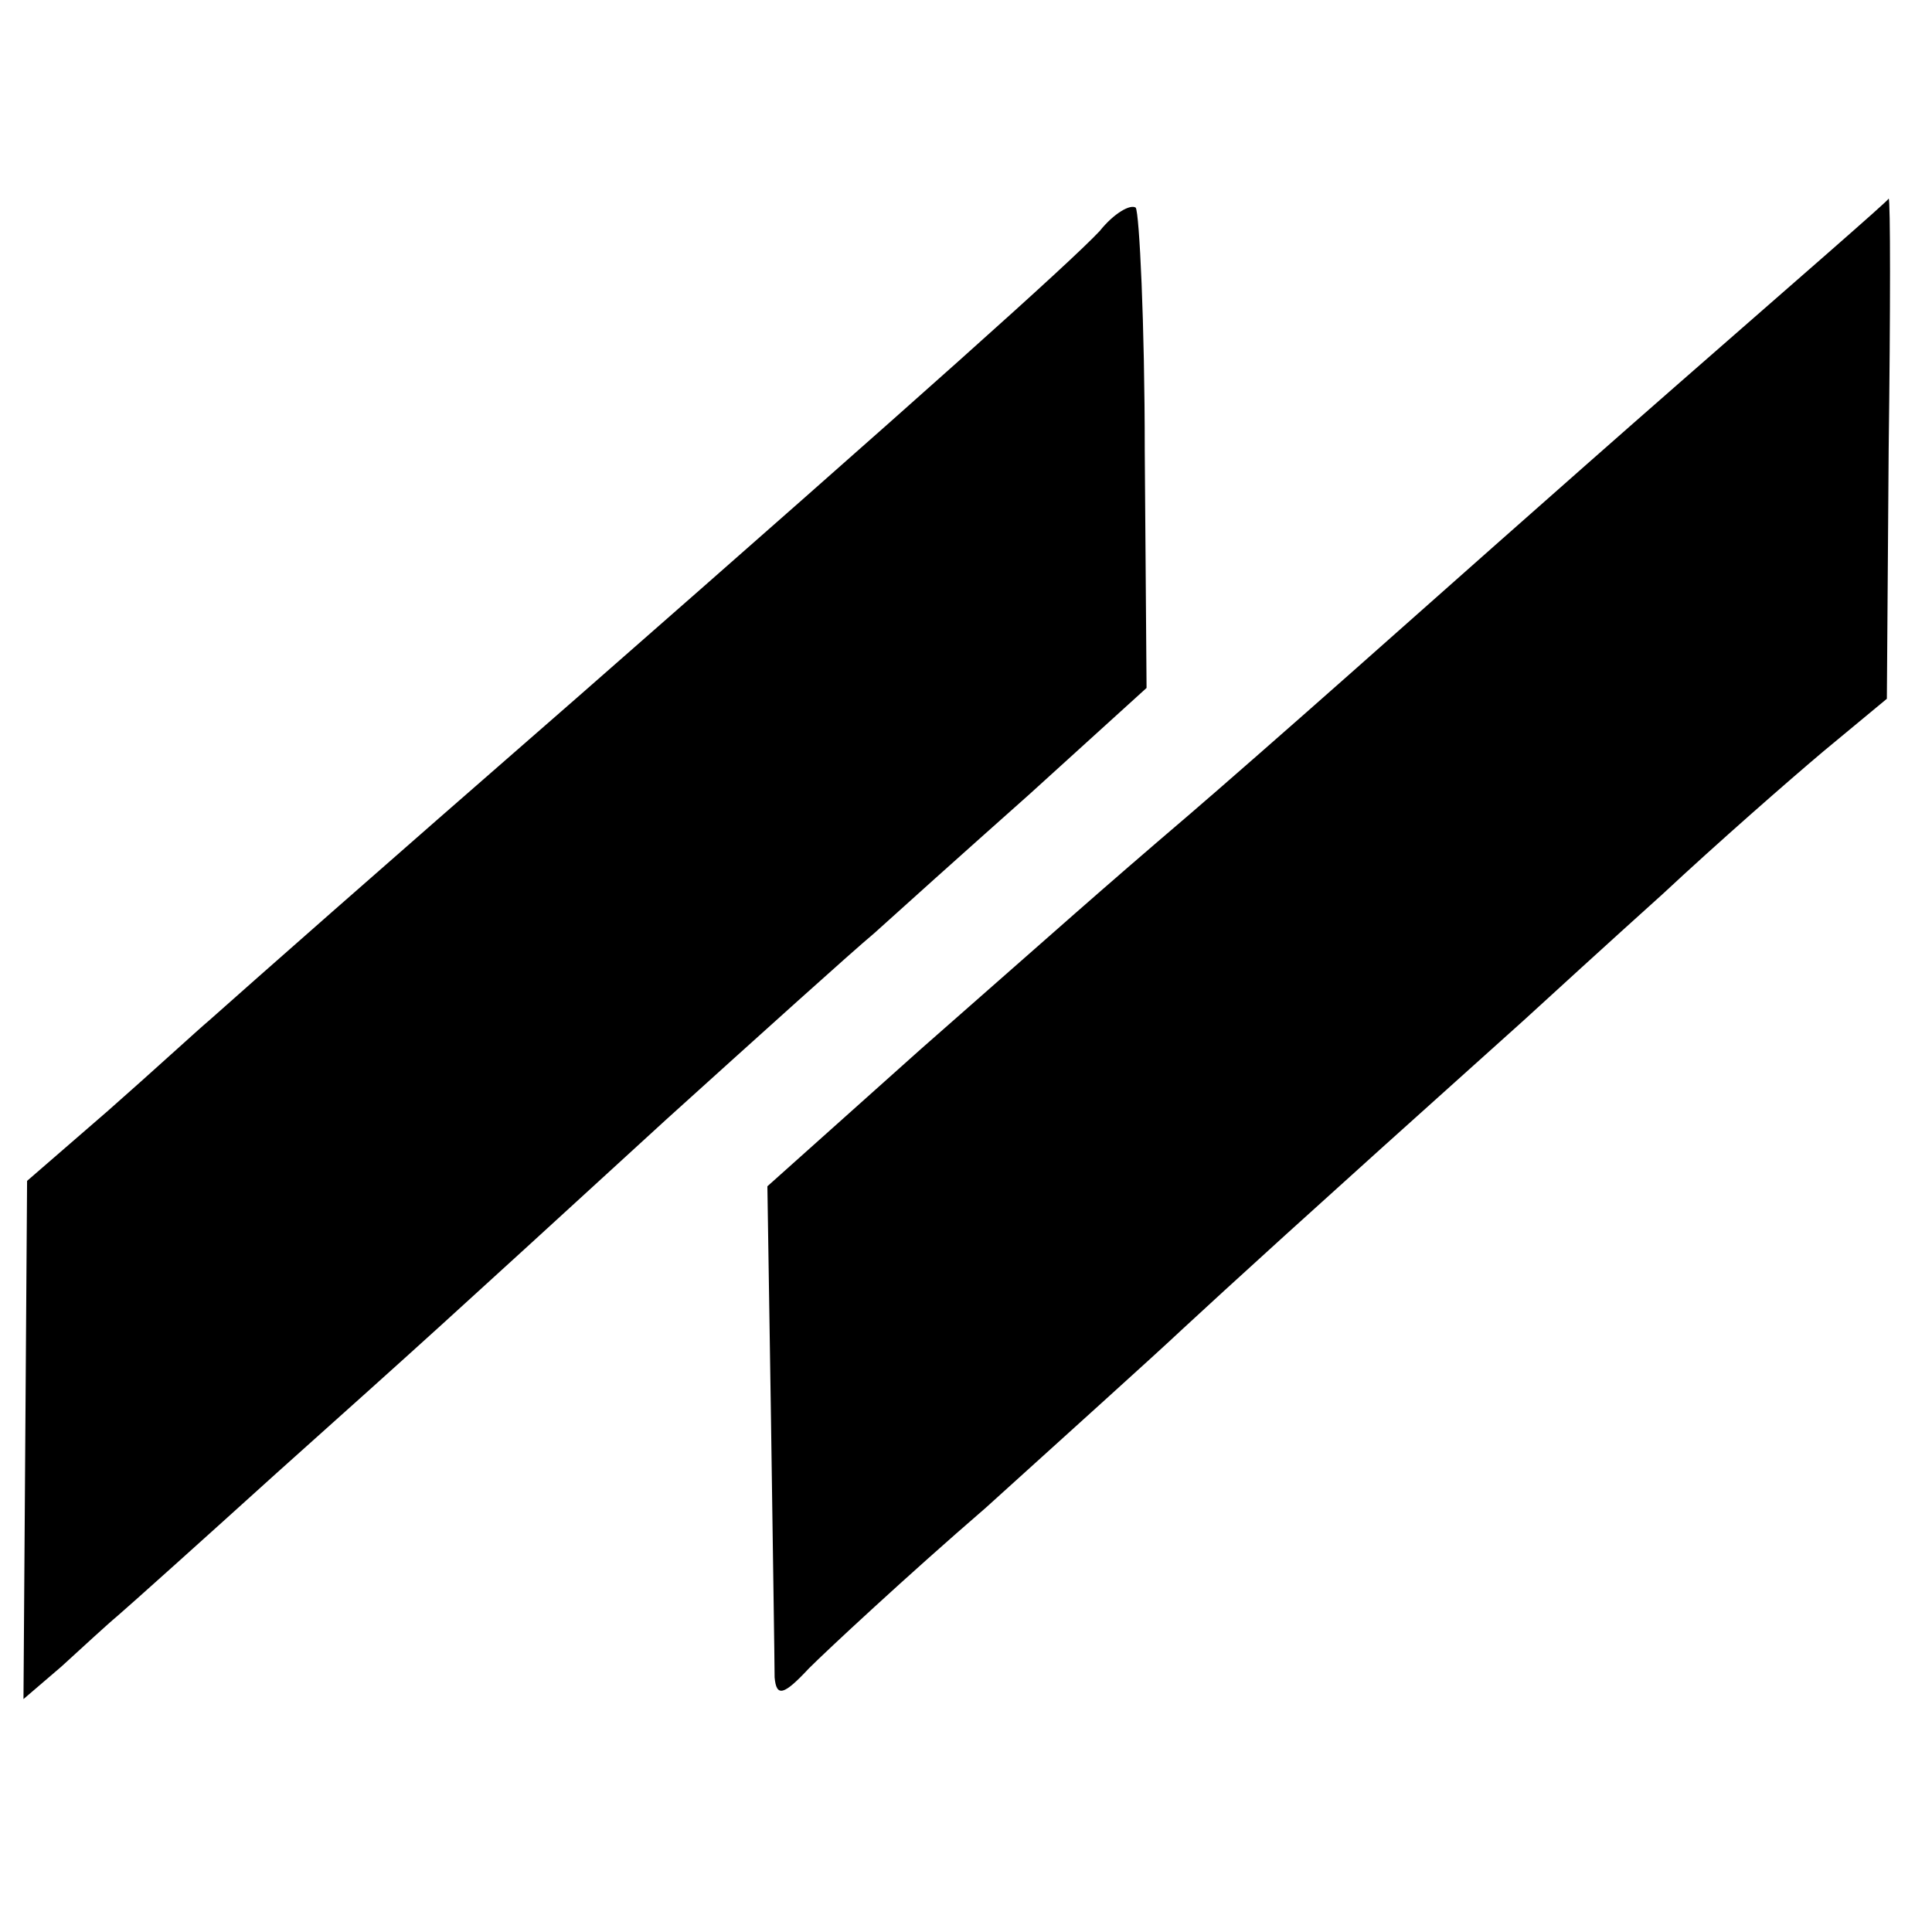
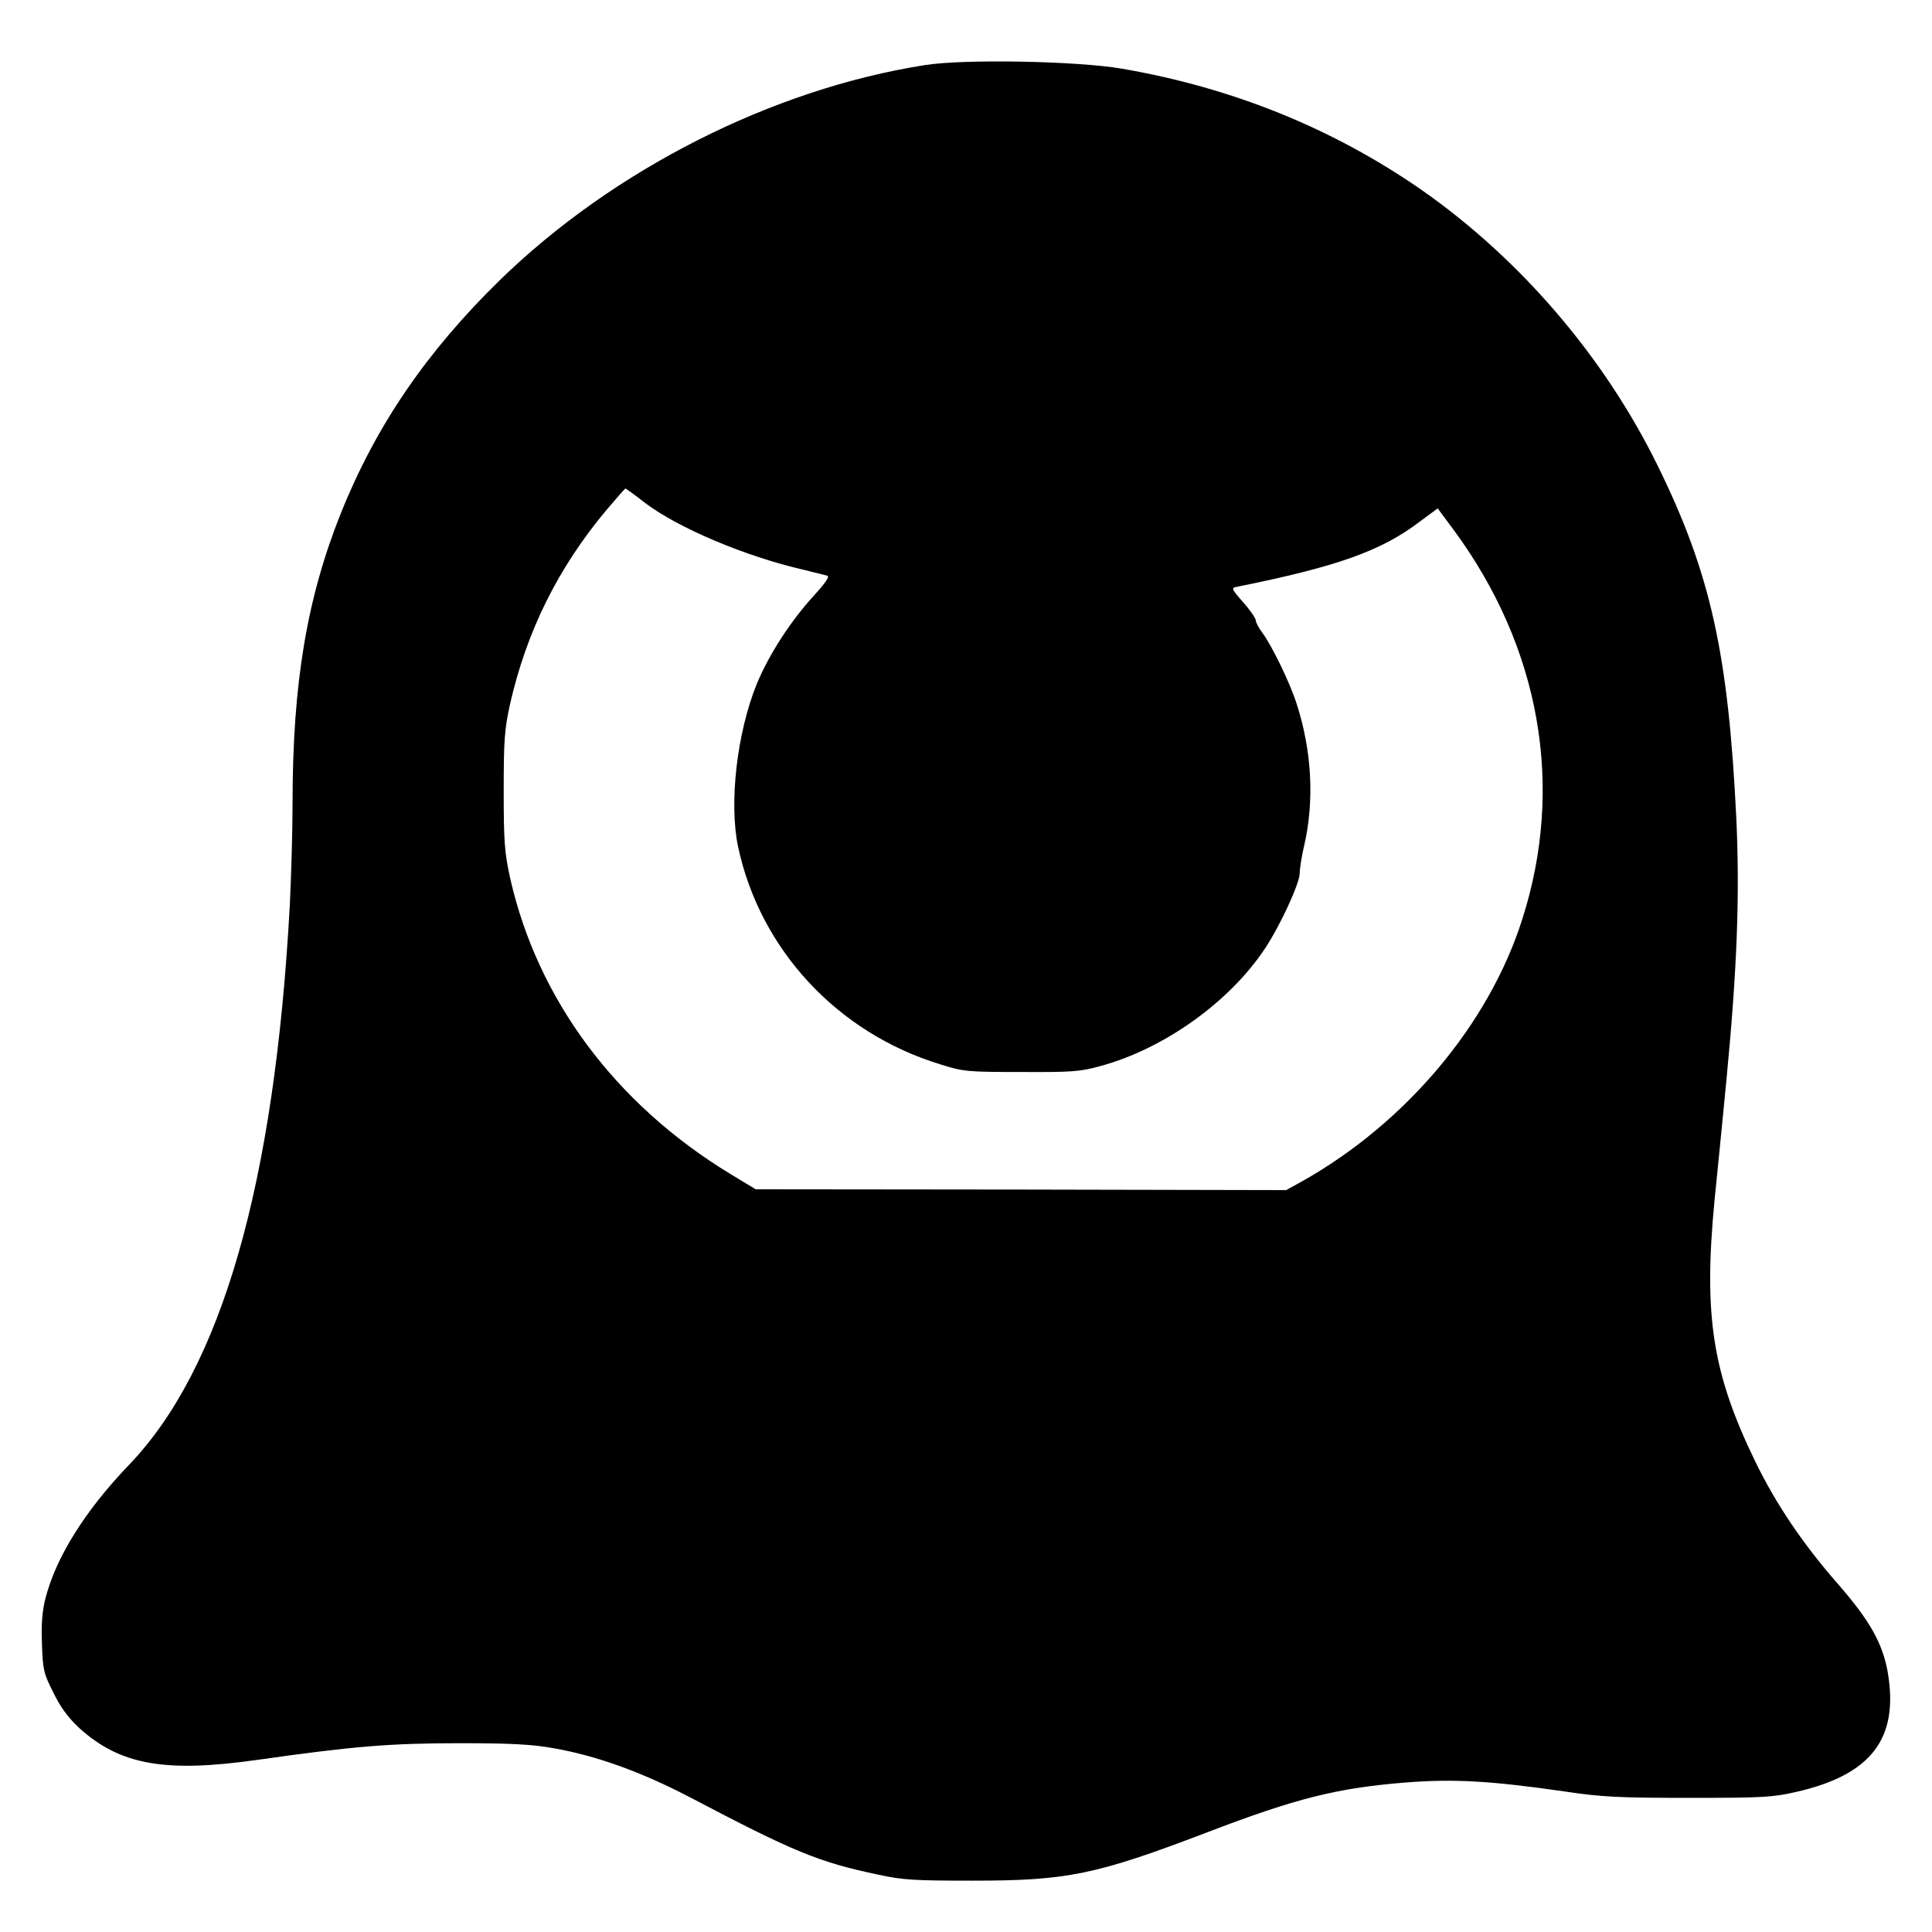
- <svg xmlns="http://www.w3.org/2000/svg" version="1.0" width="107pt" height="107pt" viewBox="0 0 107 107" preserveAspectRatio="xMidYMid meet">
-   <g transform="translate(0,107) scale(0.1,-0.1)" fill="#000000" stroke="none">
-     <path d="M609 942 c-17 -18 -95 -88 -289 -258 -117 -102 -177 -155 -204 -179 -6 -5 -31 -28 -56 -50 l-45 -39 -1 -144 -1 -143 21 18 c11 10 25 23 31 28 7 6 46 41 88 79 86 77 86 77 216 196 52 47 103 93 115 103 11 10 50 45 86 77 l65 59 -1 131 c0 71 -3 132 -5 135 -3 2 -12 -3 -20 -13z" />
-     <path d="M929 857 c-64 -56 -145 -128 -180 -159 -35 -31 -75 -66 -89 -78 -55 -47 -68 -59 -150 -131 l-85 -76 2 -129 c1 -71 2 -135 2 -143 1 -11 5 -10 19 5 10 10 54 51 98 89 43 39 92 83 109 99 26 24 63 58 189 171 12 11 47 43 77 70 30 28 70 63 89 79 l35 29 1 138 c1 77 1 139 0 139 0 -1 -53 -47 -117 -103z" />
+ <svg xmlns="http://www.w3.org/2000/svg" version="1.0" width="700pt" height="700pt" viewBox="0 0 700 700" preserveAspectRatio="xMidYMid meet">
+   <g transform="translate(0,700) scale(0.1,-0.1)" fill="#000000" stroke="none">
+     <path d="M3350 6764 c-552 -87 -1127 -378 -1539 -779 -265 -259 -448 -526 -575 -842 -124 -309 -176 -619 -176 -1053 0 -102 -5 -268 -10 -370 -55 -1010 -247 -1679 -584 -2029 -158 -165 -263 -333 -301 -481 -12 -46 -16 -94 -13 -166 3 -93 6 -107 41 -176 26 -54 54 -91 93 -128 149 -135 311 -164 649 -116 345 49 479 60 730 60 186 0 262 -4 340 -18 156 -27 321 -87 495 -178 375 -197 466 -235 681 -280 91 -20 135 -22 344 -22 341 0 445 21 846 174 326 125 474 162 726 182 171 13 303 6 573 -33 133 -20 197 -23 450 -23 269 0 303 2 390 22 270 62 370 193 330 431 -18 105 -64 188 -180 321 -128 146 -225 290 -300 444 -156 321 -188 529 -148 946 10 96 29 292 43 435 39 406 49 669 36 950 -29 597 -93 888 -286 1280 -194 394 -498 748 -856 998 -322 223 -684 369 -1083 438 -162 28 -573 36 -716 13z m-1013 -1586 c120 -91 364 -194 573 -242 41 -10 81 -20 88 -22 9 -3 -9 -28 -49 -72 -83 -90 -164 -215 -207 -320 -72 -177 -101 -431 -68 -589 79 -372 359 -675 732 -789 84 -27 100 -28 294 -28 184 -1 214 1 289 22 230 63 466 232 594 425 55 82 126 237 126 272 0 17 7 62 16 100 38 164 28 345 -27 515 -24 76 -90 211 -124 257 -13 17 -24 38 -24 45 0 7 -20 37 -45 65 -44 50 -45 53 -23 57 363 73 523 130 662 236 l65 48 58 -78 c314 -426 403 -930 248 -1412 -121 -380 -422 -737 -797 -948 l-58 -32 -961 2 -961 1 -91 55 c-418 254 -700 634 -799 1074 -20 92 -23 131 -23 315 0 183 3 223 23 314 60 264 174 494 350 704 36 42 66 77 68 77 2 0 34 -23 71 -52z" />
  </g>
</svg>
